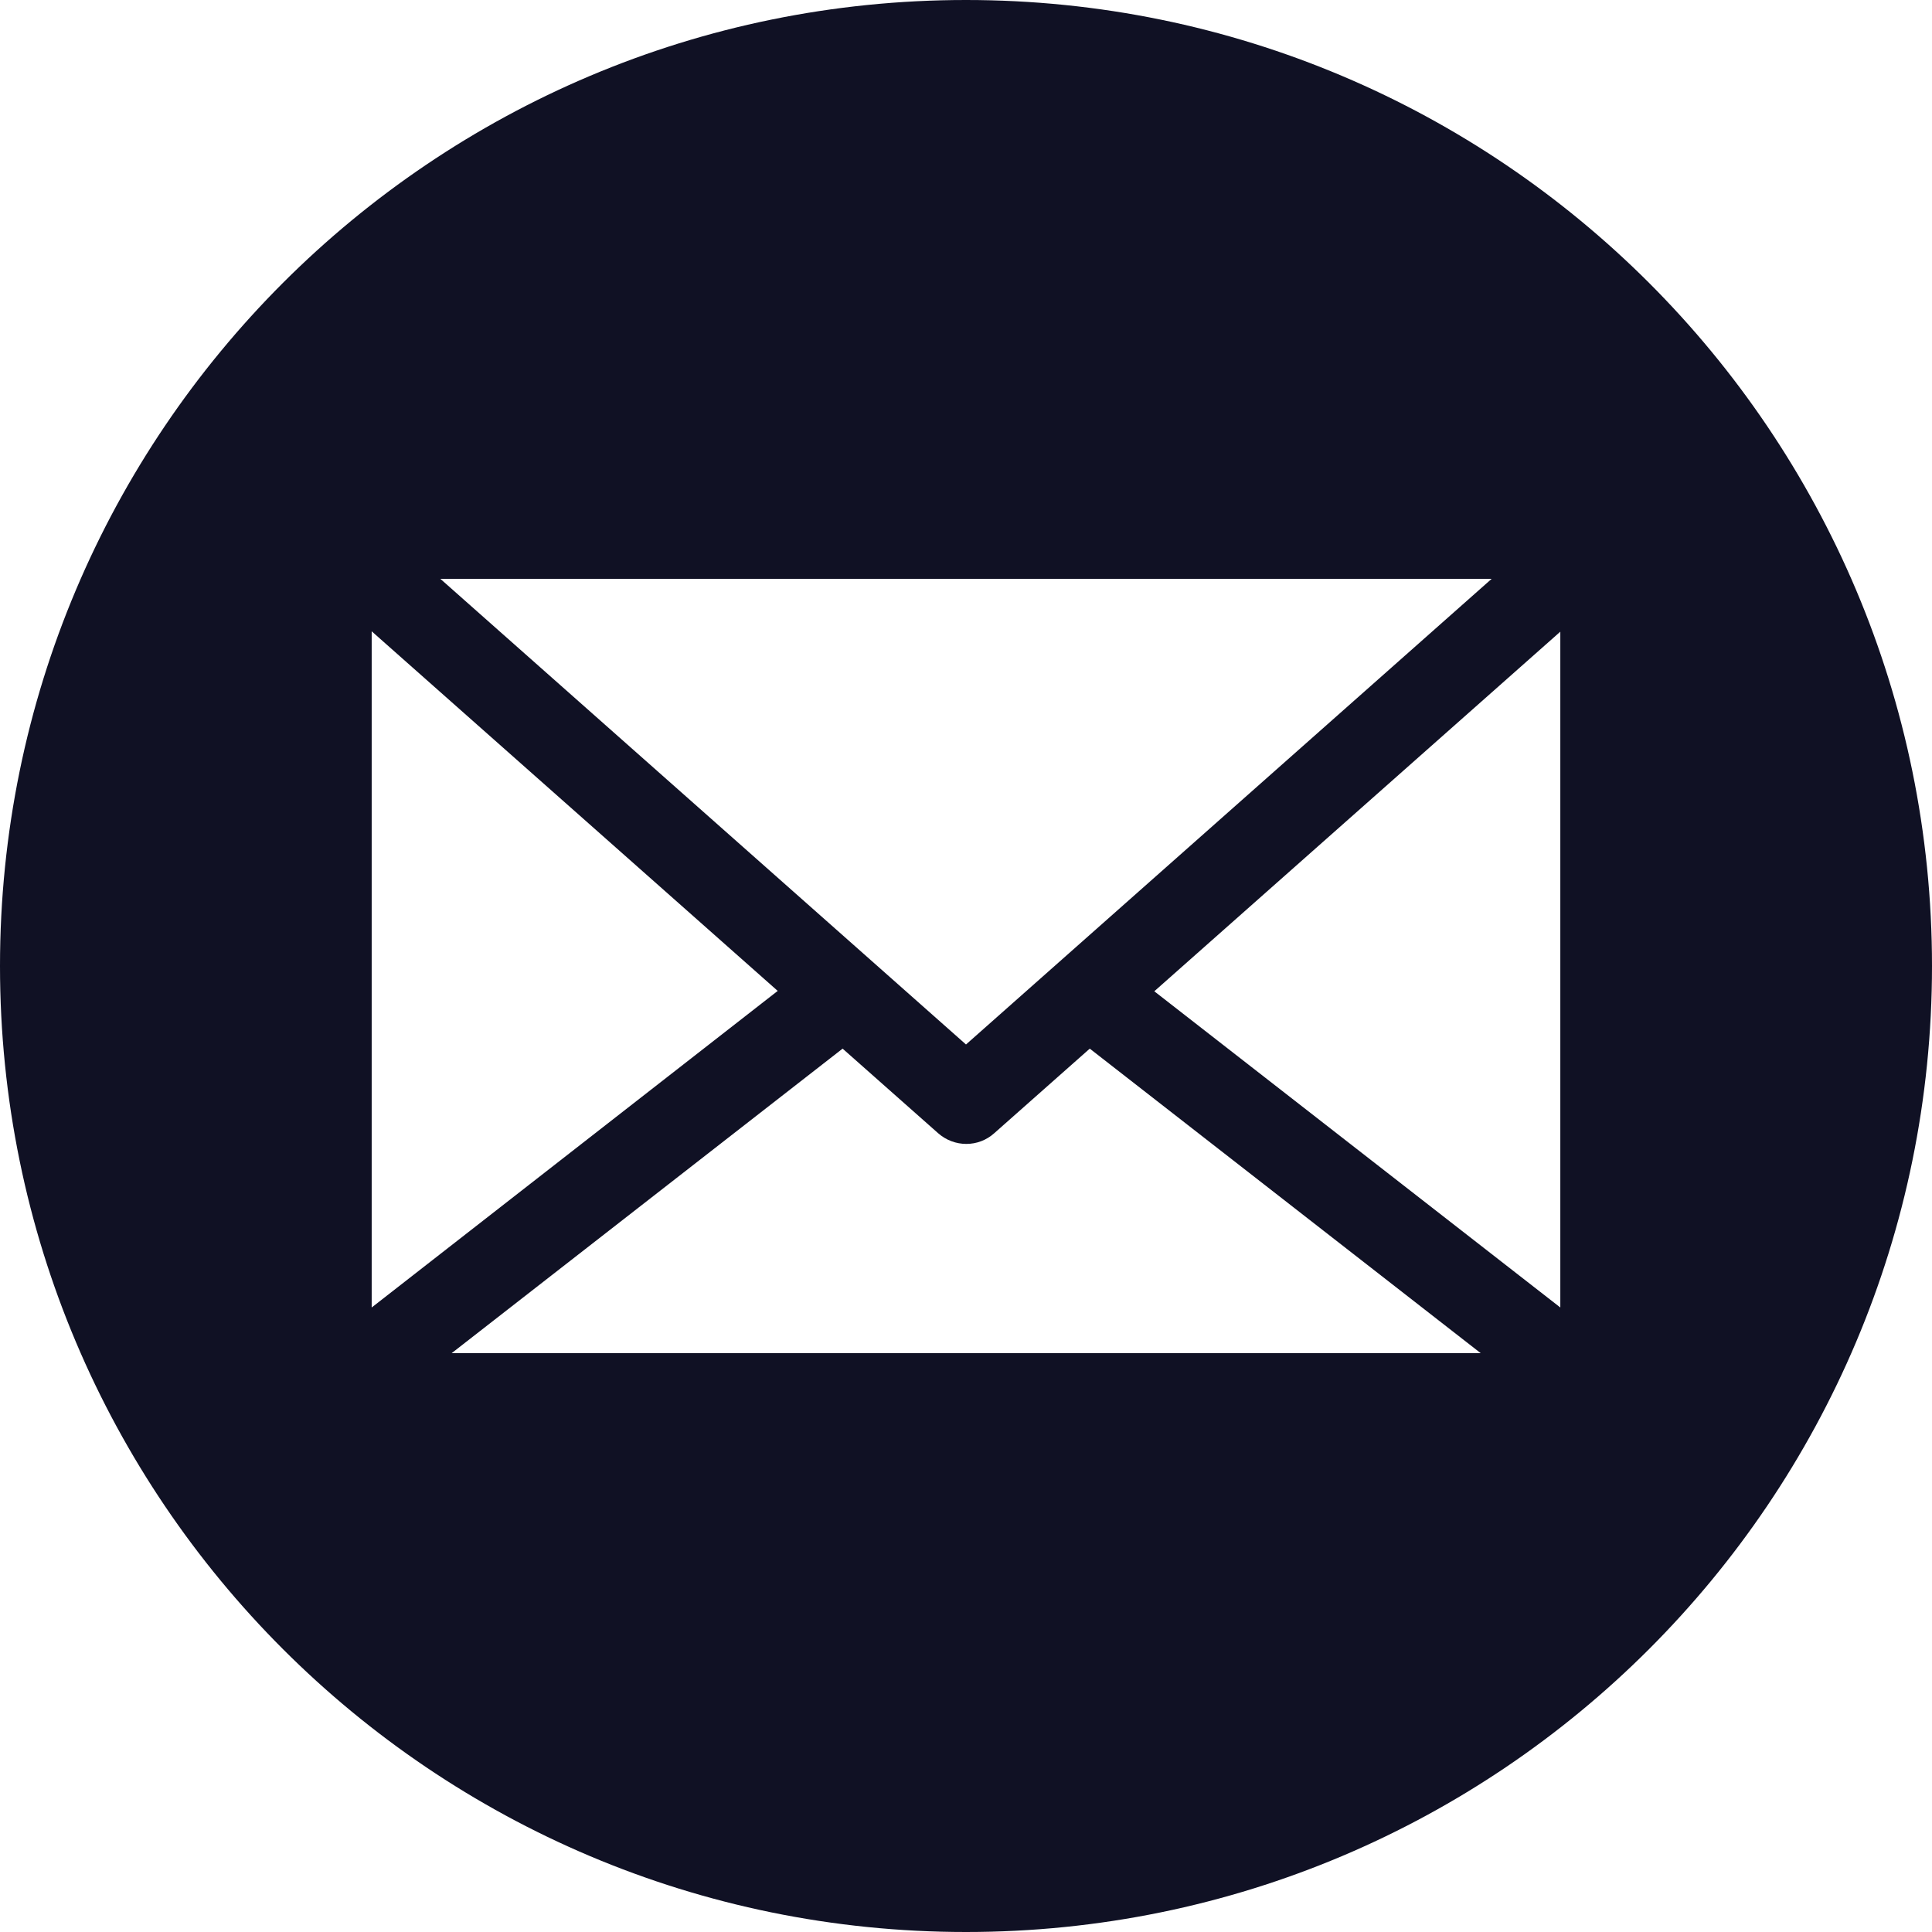
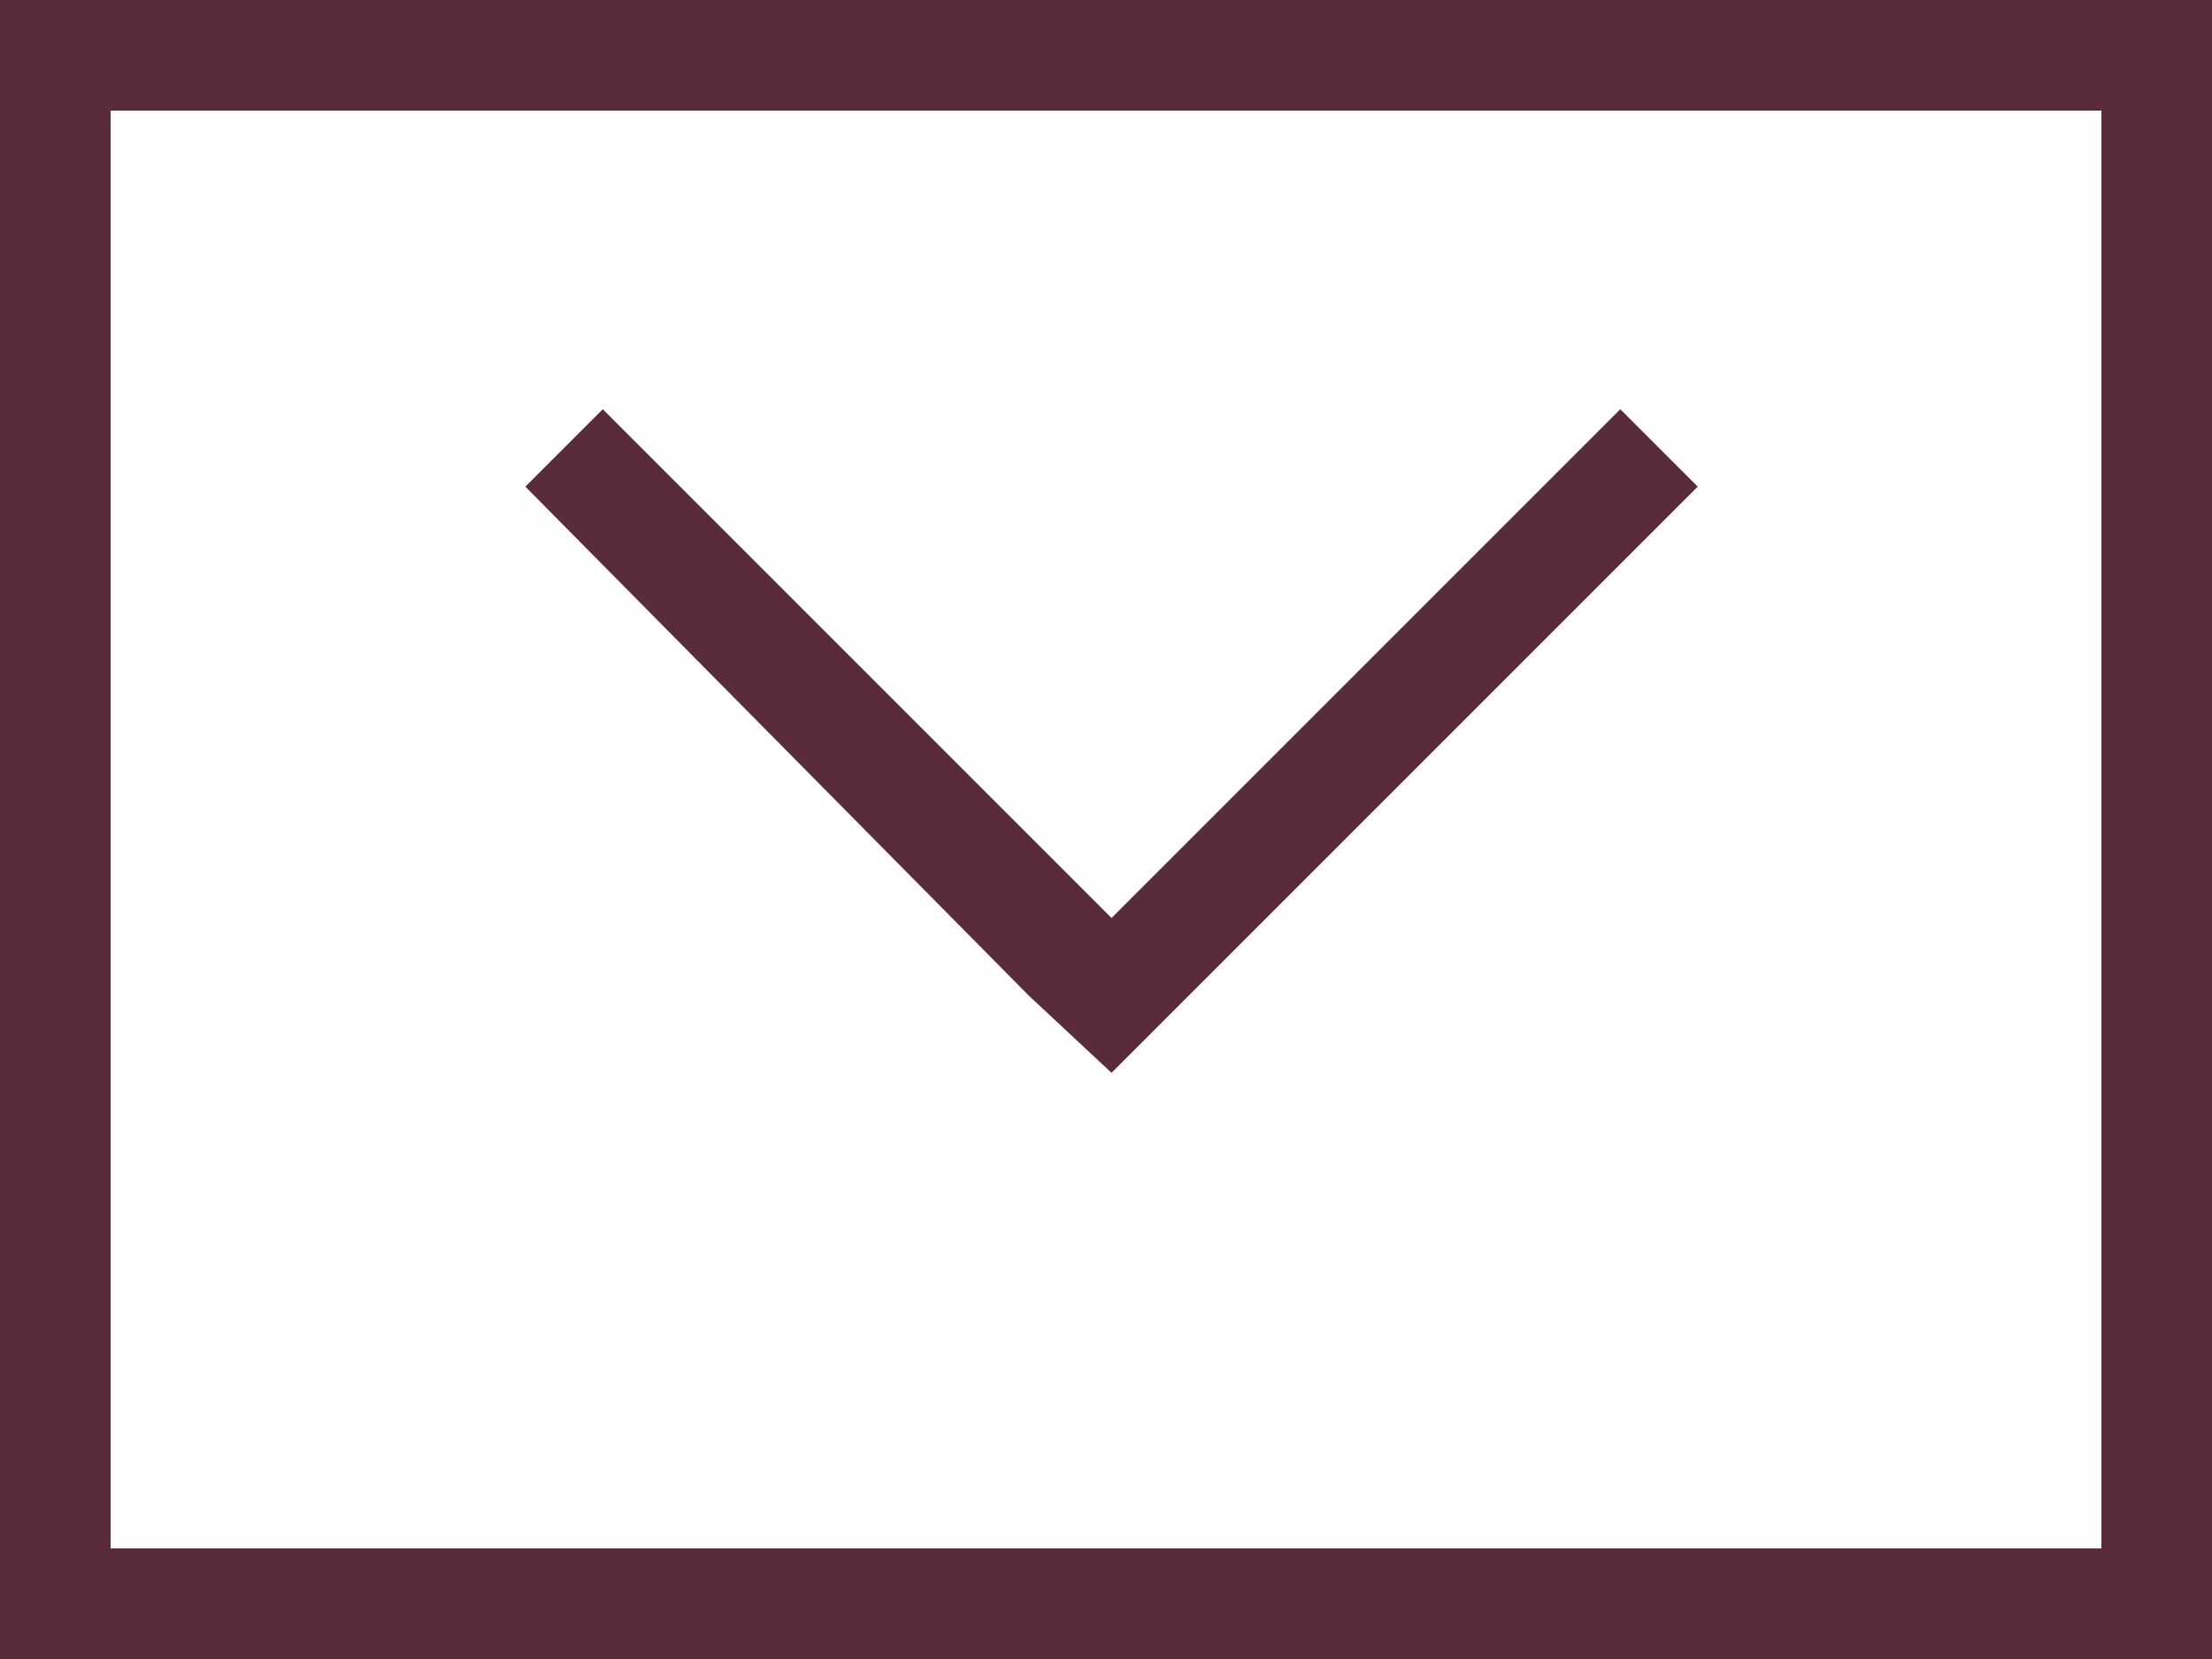
- <svg xmlns="http://www.w3.org/2000/svg" version="1.1" id="Layer_1" x="0px" y="0px" viewBox="0 0 512 512" style="enable-background:new 0 0 512 512;" xml:space="preserve">
-   <style type="text/css">
- 	.st0{fill-rule:evenodd;clip-rule:evenodd;fill:#101124;}
- </style>
-   <path class="st0" d="M256,0C114.6,0,0,114.6,0,256s114.6,256,256,256s256-114.6,256-256S397.4,0,256,0z M395.3,153.4L256,276.8  L116.7,153.4H395.3z M98.5,346.2V167.3l107.6,95.3L98.5,346.5C98.5,346.4,98.5,346.3,98.5,346.2z M119.7,358.6l103.6-80.7l0,0h0l0,0  l25.3,22.4c4.3,3.8,10.7,3.8,14.9,0l25.3-22.4l103.6,80.7H119.7z M413.5,346.2c0,0.1,0,0.2,0,0.3l-107.6-83.8l107.6-95.3V346.2z" />
+ <svg xmlns="http://www.w3.org/2000/svg" id="Layer_1" version="1.1" viewBox="0 0 40 30">
+   <defs>
+     <style>
+       .st0 {
+         fill: none;
+       }
+ 
+       .st1 {
+         fill: #5a2c3a;
+       }
+     </style>
+   </defs>
+   <g id="Group_16">
+     <g id="Rectangle_17">
+       <rect class="st0" width="40" height="30" />
+       <path class="st1" d="M40,30H0V0h40v30ZM2,28h36V2H2v26Z" />
+     </g>
+     <polygon class="st1" points="29.3 7.4 20.1 16.6 10.9 7.4 9.5 8.8 18.6 18 20.1 19.4 30.7 8.8 29.3 7.4" />
+   </g>
</svg>
